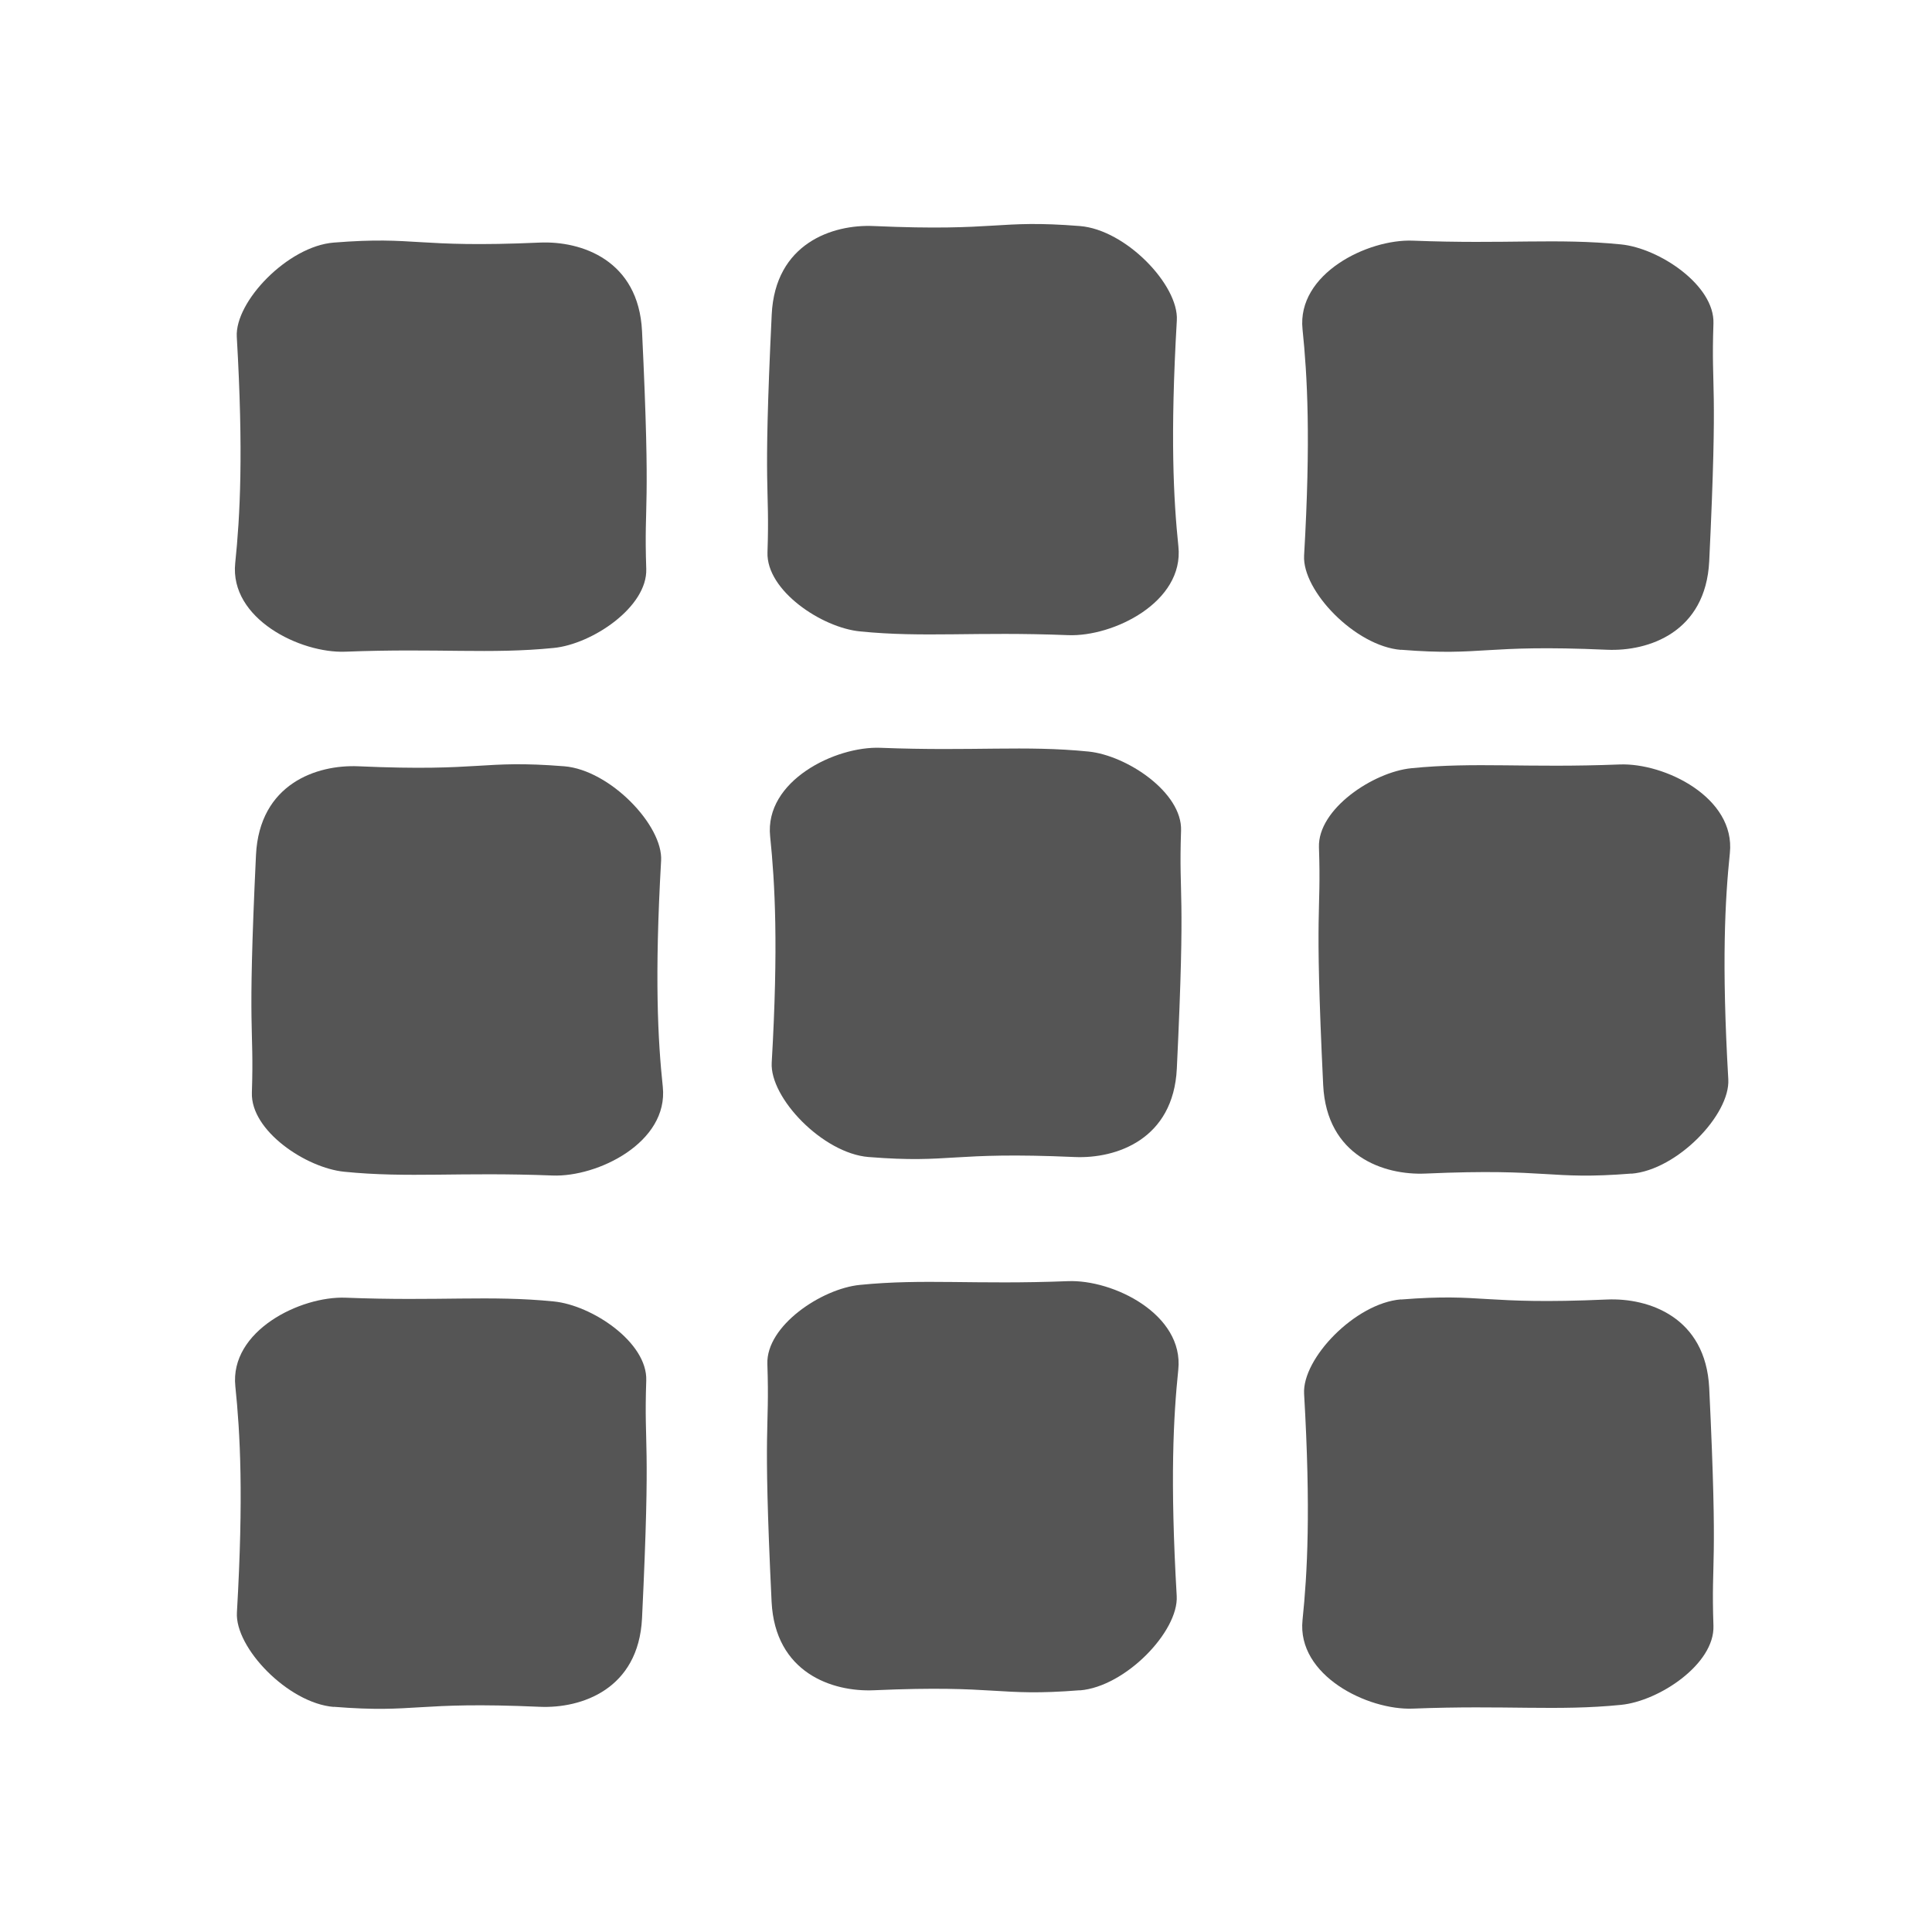
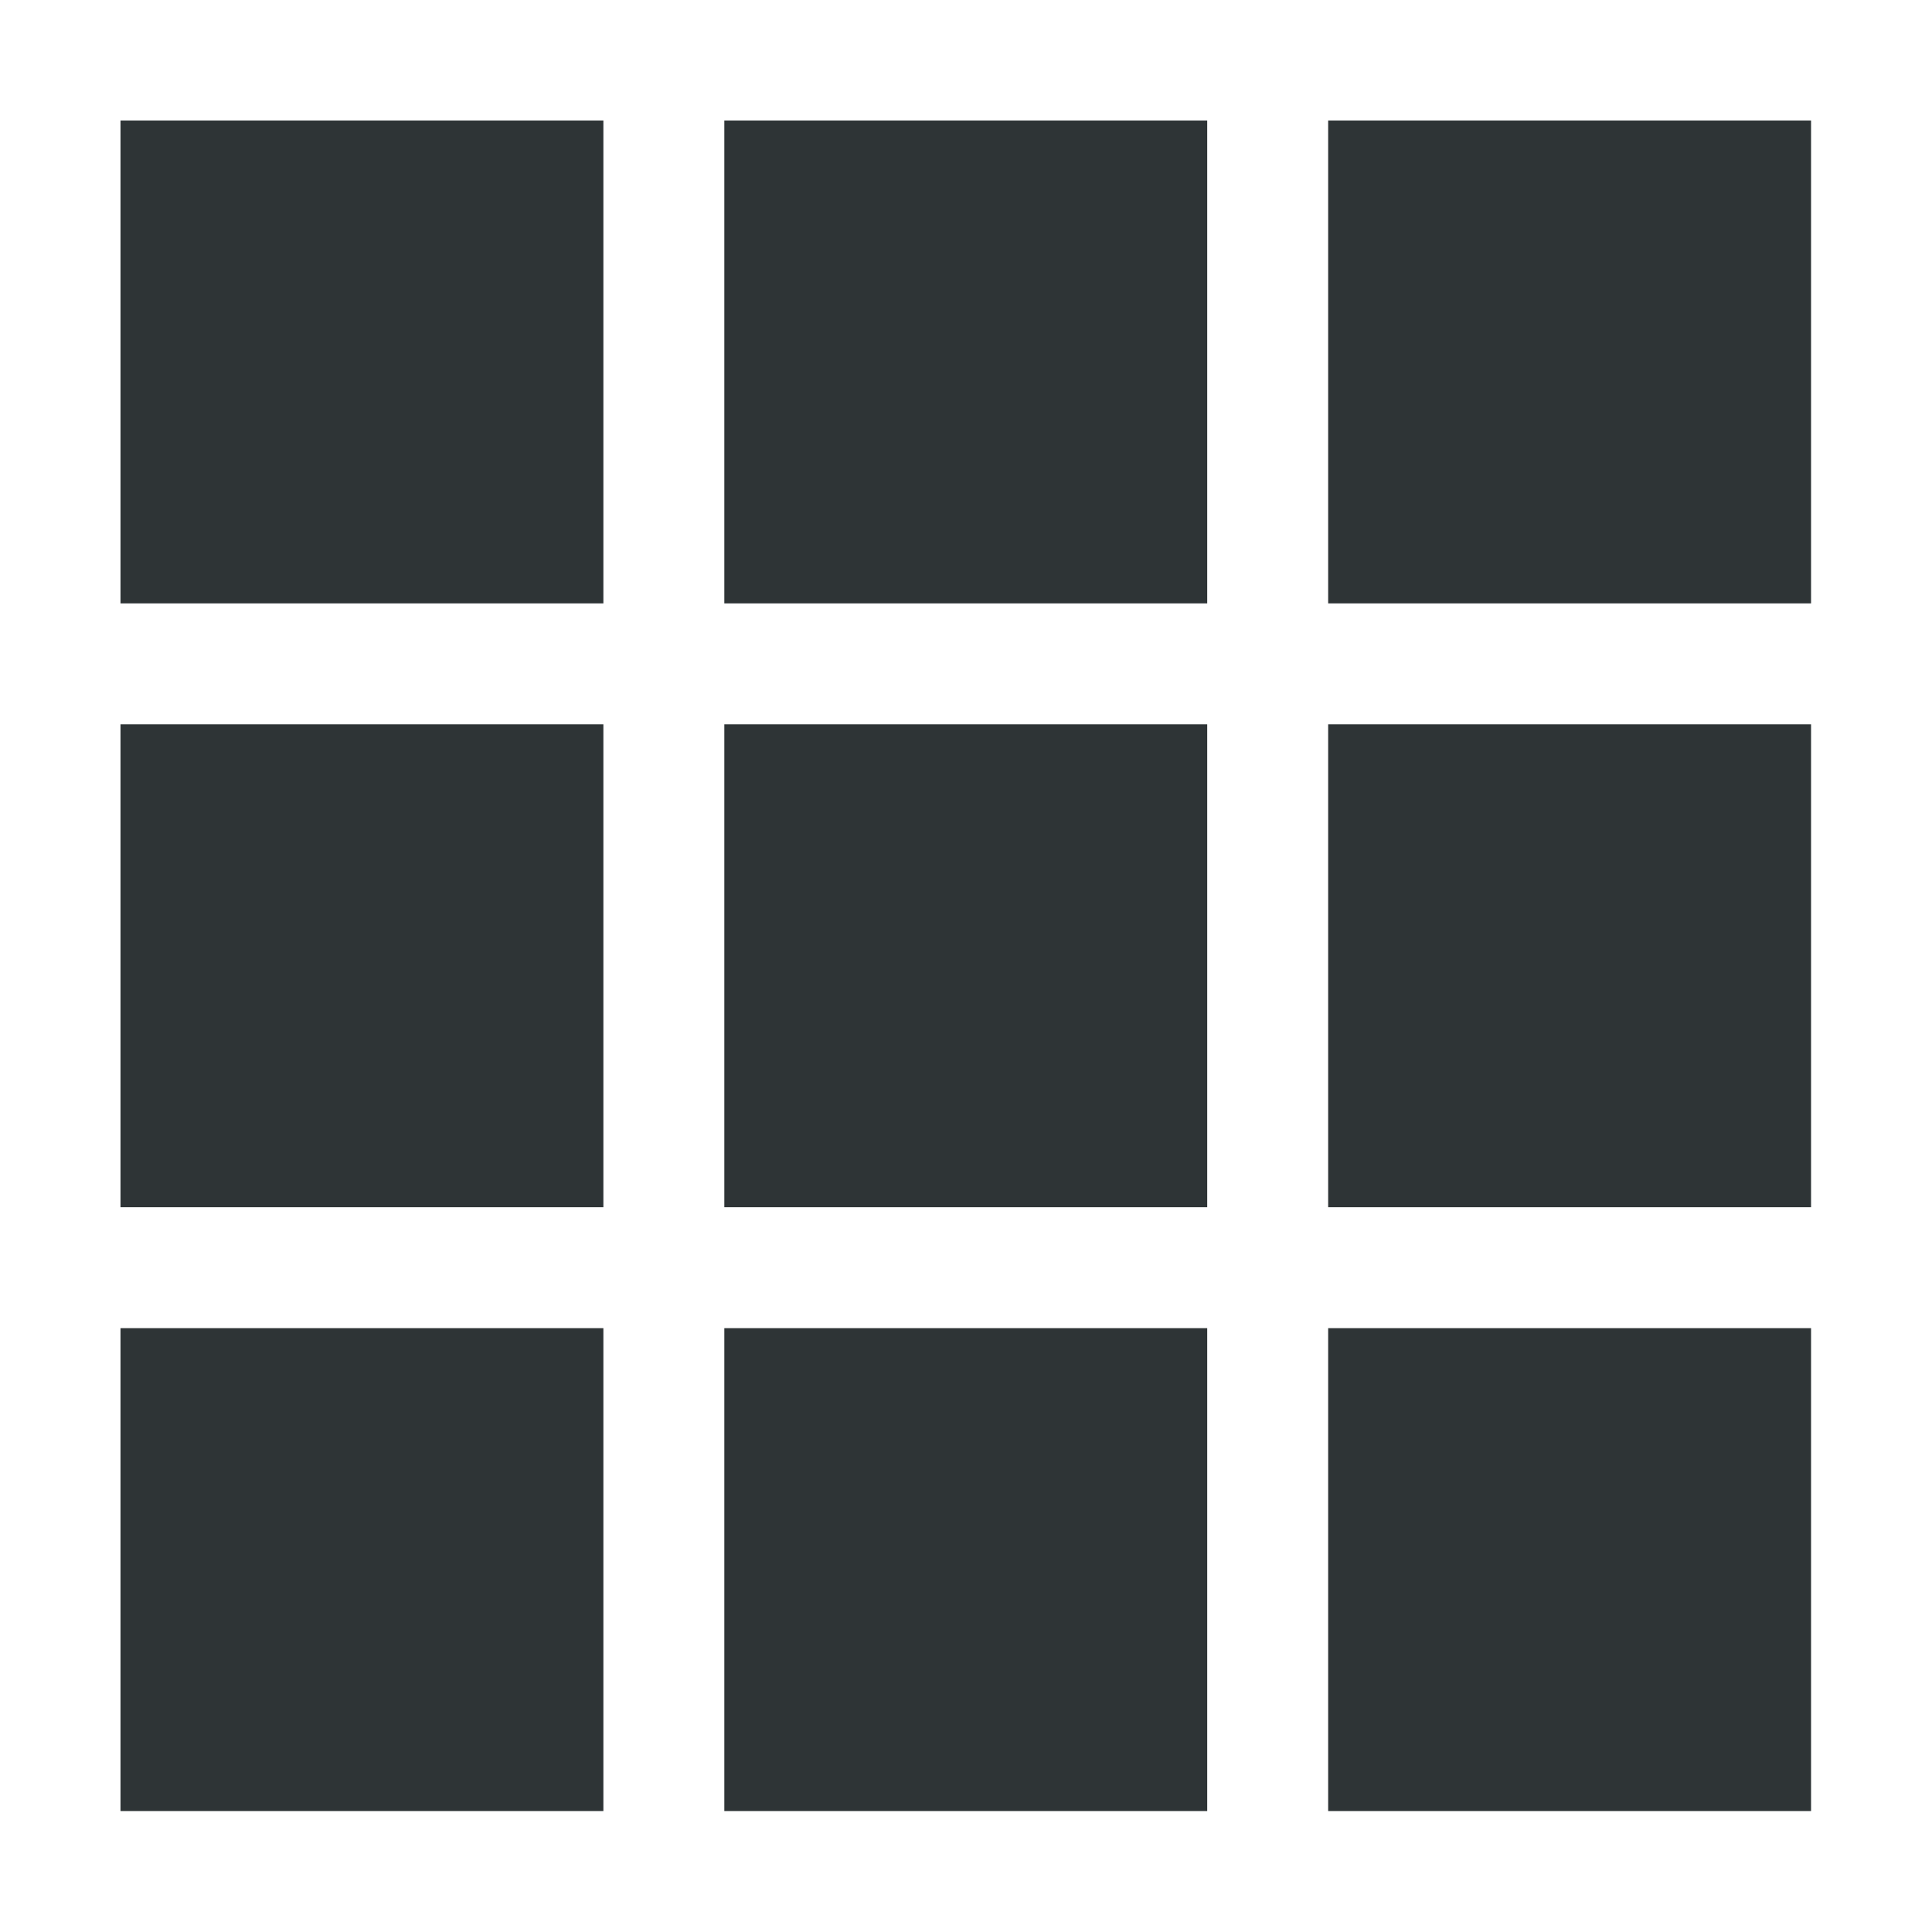
- <svg xmlns="http://www.w3.org/2000/svg" height="16px" viewBox="0 0 16 16" width="16px" version="1.1" id="svg6401">
-   <path id="rect7674" style="fill:#555555;fill-opacity:1;stroke:none;stroke-width:1;stop-color:#000000" d="m 2.764,2.009 c 0.693,-0.055 0.665,0.046 1.706,0 0.345,-0.015 0.818,0.145 0.847,0.733 0.074,1.54 0.015,1.378 0.035,1.969 0.011,0.317 -0.45,0.624 -0.766,0.655 C 4.056,5.419 3.632,5.367 2.861,5.397 2.487,5.412 1.9,5.124 1.948,4.663 1.988,4.276 2.017,3.755 1.961,2.79 1.944,2.498 2.384,2.039 2.764,2.009 Z" />
-   <defs id="defs6405" />
-   <filter id="a" height="100%" width="100%" x="0%" y="0%">
-     <feColorMatrix in="SourceGraphic" type="matrix" values="0 0 0 0 1 0 0 0 0 1 0 0 0 0 1 0 0 0 1 0" id="feColorMatrix6238" />
-   </filter>
-   <mask id="b">
-     <g filter="url(#a)" id="g6243">
-       <path d="m 0 0 h 16 v 16 h -16 z" fill-opacity="0.3" id="path6241" />
-     </g>
-   </mask>
-   <clipPath id="c">
-     <path d="m 0 0 h 1024 v 800 h -1024 z" id="path6246" />
-   </clipPath>
-   <mask id="d">
-     <g filter="url(#a)" id="g6251">
-       <path d="m 0 0 h 16 v 16 h -16 z" fill-opacity="0.05" id="path6249" />
-     </g>
-   </mask>
-   <clipPath id="e">
-     <path d="m 0 0 h 1024 v 800 h -1024 z" id="path6254" />
-   </clipPath>
-   <mask id="f">
-     <g filter="url(#a)" id="g6259">
-       <path d="m 0 0 h 16 v 16 h -16 z" fill-opacity="0.05" id="path6257" />
-     </g>
-   </mask>
-   <clipPath id="g">
-     <path d="m 0 0 h 1024 v 800 h -1024 z" id="path6262" />
-   </clipPath>
-   <mask id="h">
-     <g filter="url(#a)" id="g6267">
-       <path d="m 0 0 h 16 v 16 h -16 z" fill-opacity="0.05" id="path6265" />
-     </g>
-   </mask>
-   <clipPath id="i">
-     <path d="m 0 0 h 1024 v 800 h -1024 z" id="path6270" />
-   </clipPath>
-   <mask id="j">
-     <g filter="url(#a)" id="g6275">
-       <path d="m 0 0 h 16 v 16 h -16 z" fill-opacity="0.05" id="path6273" />
-     </g>
-   </mask>
-   <clipPath id="k">
-     <path d="m 0 0 h 1024 v 800 h -1024 z" id="path6278" />
-   </clipPath>
-   <mask id="l">
-     <g filter="url(#a)" id="g6283">
-       <path d="m 0 0 h 16 v 16 h -16 z" fill-opacity="0.05" id="path6281" />
-     </g>
-   </mask>
-   <clipPath id="m">
-     <path d="m 0 0 h 1024 v 800 h -1024 z" id="path6286" />
-   </clipPath>
-   <mask id="n">
-     <g filter="url(#a)" id="g6291">
-       <path d="m 0 0 h 16 v 16 h -16 z" fill-opacity="0.05" id="path6289" />
-     </g>
-   </mask>
-   <clipPath id="o">
-     <path d="m 0 0 h 1024 v 800 h -1024 z" id="path6294" />
-   </clipPath>
-   <mask id="p">
-     <g filter="url(#a)" id="g6299">
-       <path d="m 0 0 h 16 v 16 h -16 z" fill-opacity="0.3" id="path6297" />
-     </g>
-   </mask>
-   <clipPath id="q">
-     <path d="m 0 0 h 1024 v 800 h -1024 z" id="path6302" />
-   </clipPath>
-   <mask id="r">
-     <g filter="url(#a)" id="g6307">
-       <path d="m 0 0 h 16 v 16 h -16 z" fill-opacity="0.5" id="path6305" />
-     </g>
-   </mask>
-   <clipPath id="s">
-     <path d="m 0 0 h 1024 v 800 h -1024 z" id="path6310" />
-   </clipPath>
-   <mask id="t">
-     <g filter="url(#a)" id="g6315">
-       <path d="m 0 0 h 16 v 16 h -16 z" fill-opacity="0.4" id="path6313" />
-     </g>
-   </mask>
-   <clipPath id="u">
-     <path d="m 0 0 h 1024 v 800 h -1024 z" id="path6318" />
-   </clipPath>
-   <mask id="v">
-     <g filter="url(#a)" id="g6323">
-       <path d="m 0 0 h 16 v 16 h -16 z" fill-opacity="0.4" id="path6321" />
-     </g>
-   </mask>
-   <clipPath id="w">
-     <path d="m 0 0 h 1024 v 800 h -1024 z" id="path6326" />
-   </clipPath>
-   <mask id="x">
-     <g filter="url(#a)" id="g6331">
-       <path d="m 0 0 h 16 v 16 h -16 z" fill-opacity="0.5" id="path6329" />
-     </g>
-   </mask>
-   <clipPath id="y">
-     <path d="m 0 0 h 1024 v 800 h -1024 z" id="path6334" />
-   </clipPath>
-   <mask id="z">
-     <g filter="url(#a)" id="g6339">
-       <path d="m 0 0 h 16 v 16 h -16 z" fill-opacity="0.5" id="path6337" />
-     </g>
-   </mask>
-   <clipPath id="A">
-     <path d="m 0 0 h 1024 v 800 h -1024 z" id="path6342" />
-   </clipPath>
-   <g clip-path="url(#c)" mask="url(#b)" transform="matrix(0.7942785,0,0,0.7942785,-78.53123,-157.9778)" id="g6347" style="stroke-width:1.259">
-     <path d="m 562.461,212.059 h 10.449 c -1.184,0.492 -1.297,2.461 0,3 h -10.449 z m 0,0" fill="#2e3436" id="path6345" style="stroke-width:1.412" />
-   </g>
-   <g clip-path="url(#e)" mask="url(#d)" transform="matrix(0.7942785,0,0,0.7942785,-78.53123,-157.9778)" id="g6351" style="stroke-width:1.259">
-     <path d="m 16,632 h 1 v 1 h -1 z m 0,0" fill="#2e3436" fill-rule="evenodd" id="path6349" style="stroke-width:1.412" />
-   </g>
-   <g clip-path="url(#g)" mask="url(#f)" transform="matrix(0.7942785,0,0,0.7942785,-78.53123,-157.9778)" id="g6355" style="stroke-width:1.259">
-     <path d="m 17,631 h 1 v 1 h -1 z m 0,0" fill="#2e3436" fill-rule="evenodd" id="path6353" style="stroke-width:1.412" />
-   </g>
-   <g clip-path="url(#i)" mask="url(#h)" transform="matrix(0.7942785,0,0,0.7942785,-78.53123,-157.9778)" id="g6359" style="stroke-width:1.259">
-     <path d="m 18,634 h 1 v 1 h -1 z m 0,0" fill="#2e3436" fill-rule="evenodd" id="path6357" style="stroke-width:1.412" />
-   </g>
-   <g clip-path="url(#k)" mask="url(#j)" transform="matrix(0.7942785,0,0,0.7942785,-78.53123,-157.9778)" id="g6363" style="stroke-width:1.259">
-     <path d="m 16,634 h 1 v 1 h -1 z m 0,0" fill="#2e3436" fill-rule="evenodd" id="path6361" style="stroke-width:1.412" />
-   </g>
-   <g clip-path="url(#m)" mask="url(#l)" transform="matrix(0.7942785,0,0,0.7942785,-78.53123,-157.9778)" id="g6367" style="stroke-width:1.259">
-     <path d="m 17,635 h 1 v 1 h -1 z m 0,0" fill="#2e3436" fill-rule="evenodd" id="path6365" style="stroke-width:1.412" />
-   </g>
-   <g clip-path="url(#o)" mask="url(#n)" transform="matrix(0.7942785,0,0,0.7942785,-78.53123,-157.9778)" id="g6371" style="stroke-width:1.259">
-     <path d="m 19,635 h 1 v 1 h -1 z m 0,0" fill="#2e3436" fill-rule="evenodd" id="path6369" style="stroke-width:1.412" />
-   </g>
-   <g clip-path="url(#q)" mask="url(#p)" transform="matrix(0.7942785,0,0,0.7942785,-78.53123,-157.9778)" id="g6375" style="stroke-width:1.259">
-     <path d="m 136,660 v 7 h 7 v -7 z m 0,0" fill="#2e3436" id="path6373" style="stroke-width:1.412" />
-   </g>
-   <g clip-path="url(#s)" mask="url(#r)" transform="matrix(0.7942785,0,0,0.7942785,-78.53123,-157.9778)" id="g6379" style="stroke-width:1.259">
-     <path d="m 199,642 h 3 v 12 h -3 z m 0,0" fill="#2e3436" id="path6377" style="stroke-width:1.412" />
-   </g>
-   <g clip-path="url(#u)" mask="url(#t)" transform="matrix(0.7942785,0,0,0.7942785,-78.53123,-157.9778)" id="g6387" style="stroke-width:1.259">
-     <path d="m 209.5,144.16 c 0.277,0 0.5,0.223 0.5,0.5 v 1 c 0,0.277 -0.223,0.5 -0.5,0.5 -0.277,0 -0.5,-0.223 -0.5,-0.5 v -1 c 0,-0.277 0.223,-0.5 0.5,-0.5 z m 0,0" fill="#2e3436" id="path6385" style="stroke-width:1.412" />
-   </g>
-   <g clip-path="url(#w)" mask="url(#v)" transform="matrix(0.7942785,0,0,0.7942785,-78.53123,-157.9778)" id="g6391" style="stroke-width:1.259">
-     <path d="m 206.5,144.16 c 0.277,0 0.5,0.223 0.5,0.5 v 1 c 0,0.277 -0.223,0.5 -0.5,0.5 -0.277,0 -0.5,-0.223 -0.5,-0.5 v -1 c 0,-0.277 0.223,-0.5 0.5,-0.5 z m 0,0" fill="#2e3436" id="path6389" style="stroke-width:1.412" />
-   </g>
-   <g clip-path="url(#y)" mask="url(#x)" transform="matrix(0.7942785,0,0,0.7942785,-78.53123,-157.9778)" id="g6395" style="stroke-width:1.259">
-     <path d="m 229.5,143.16 c -0.547,0 -1,0.457 -1,1 0,0.547 0.453,1 1,1 0.547,0 1,-0.453 1,-1 0,-0.543 -0.453,-1 -1,-1 z m 0,0" fill="#2e3436" id="path6393" style="stroke-width:1.412" />
-   </g>
-   <g clip-path="url(#A)" mask="url(#z)" transform="matrix(0.7942785,0,0,0.7942785,-78.53123,-157.9778)" id="g6399" style="stroke-width:1.259">
-     <path d="m 226.453,143.16 c -0.52,0 -0.953,0.434 -0.953,0.953 v 0.094 c 0,0.52 0.434,0.953 0.953,0.953 h 0.094 c 0.52,0 0.953,-0.434 0.953,-0.953 v -0.094 c 0,-0.52 -0.434,-0.953 -0.953,-0.953 z m 0,0" fill="#2e3436" id="path6397" style="stroke-width:1.412" />
-   </g>
-   <path id="path7733" style="fill:#555555;fill-opacity:1;stroke:none;stroke-width:1;stop-color:#000000" d="m 8.943,1.872 c -0.693,-0.055 -0.665,0.046 -1.706,0 C 6.893,1.856 6.419,2.017 6.391,2.605 6.317,4.145 6.376,3.983 6.356,4.574 c -0.011,0.317 0.45,0.624 0.766,0.655 0.529,0.053 0.953,6.449e-4 1.723,0.031 C 9.22,5.275 9.807,4.986 9.759,4.526 9.719,4.139 9.69,3.618 9.746,2.653 9.763,2.361 9.323,1.902 8.943,1.872 Z" />
-   <path id="path7735" style="fill:#555555;fill-opacity:1;stroke:none;stroke-width:1;stop-color:#000000" d="m 11.602,5.381 c 0.693,0.055 0.665,-0.046 1.706,0 0.345,0.015 0.818,-0.145 0.847,-0.733 0.074,-1.54 0.015,-1.378 0.035,-1.969 0.011,-0.317 -0.45,-0.624 -0.766,-0.655 -0.529,-0.053 -0.953,-6.45e-4 -1.723,-0.031 -0.374,-0.015 -0.962,0.274 -0.914,0.734 0.04,0.387 0.069,0.908 0.013,1.873 -0.017,0.292 0.423,0.751 0.802,0.782 z" />
-   <path id="path7737" style="fill:#555555;fill-opacity:1;stroke:none;stroke-width:1;stop-color:#000000" d="m 2.764,14.135 c 0.693,0.055 0.665,-0.046 1.706,0 0.345,0.015 0.818,-0.145 0.847,-0.733 0.074,-1.54 0.015,-1.378 0.035,-1.969 0.011,-0.317 -0.45,-0.624 -0.766,-0.655 -0.529,-0.053 -0.953,-6.45e-4 -1.723,-0.031 -0.374,-0.015 -0.962,0.274 -0.914,0.734 0.04,0.387 0.069,0.908 0.013,1.873 -0.017,0.292 0.423,0.751 0.802,0.782 z" />
-   <path id="path7739" style="fill:#555555;fill-opacity:1;stroke:none;stroke-width:1;stop-color:#000000" d="m 8.943,13.998 c -0.693,0.055 -0.665,-0.046 -1.706,0 -0.345,0.015 -0.818,-0.145 -0.847,-0.733 -0.074,-1.54 -0.015,-1.378 -0.035,-1.969 -0.011,-0.317 0.45,-0.624 0.766,-0.655 0.529,-0.053 0.953,-6.45e-4 1.723,-0.031 0.374,-0.015 0.962,0.274 0.914,0.734 -0.04,0.387 -0.069,0.908 -0.013,1.873 0.017,0.292 -0.423,0.751 -0.802,0.782 z" />
-   <path id="path7741" style="fill:#555555;fill-opacity:1;stroke:none;stroke-width:1;stop-color:#000000" d="m 11.602,10.762 c 0.693,-0.055 0.665,0.046 1.706,0 0.345,-0.015 0.818,0.145 0.847,0.733 0.074,1.54 0.015,1.378 0.035,1.969 0.011,0.317 -0.45,0.624 -0.766,0.655 -0.529,0.053 -0.953,6.44e-4 -1.723,0.031 -0.374,0.015 -0.962,-0.274 -0.914,-0.734 0.04,-0.387 0.069,-0.908 0.013,-1.873 -0.017,-0.292 0.423,-0.751 0.802,-0.782 z" />
-   <path id="path7743" style="fill:#555555;fill-opacity:1;stroke:none;stroke-width:1;stop-color:#000000" d="m 13.511,9.719 c -0.693,0.055 -0.665,-0.046 -1.706,0 -0.345,0.015 -0.818,-0.145 -0.847,-0.733 -0.074,-1.54 -0.015,-1.378 -0.035,-1.969 -0.011,-0.317 0.45,-0.624 0.766,-0.655 0.529,-0.053 0.953,-6.451e-4 1.723,-0.031 0.374,-0.015 0.962,0.274 0.914,0.734 -0.04,0.387 -0.069,0.908 -0.013,1.873 0.017,0.292 -0.423,0.751 -0.802,0.782 z" />
-   <path id="path7745" style="fill:#555555;fill-opacity:1;stroke:none;stroke-width:1;stop-color:#000000" d="m 7.194,9.582 c 0.693,0.055 0.665,-0.046 1.706,0 C 9.245,9.597 9.718,9.436 9.746,8.849 9.82,7.308 9.761,7.47 9.781,6.879 9.792,6.562 9.331,6.256 9.015,6.224 8.486,6.171 8.062,6.223 7.292,6.193 6.918,6.178 6.33,6.467 6.378,6.927 c 0.04,0.387 0.069,0.908 0.013,1.873 -0.017,0.292 0.423,0.751 0.802,0.782 z" />
-   <path id="path7747" style="fill:#555555;fill-opacity:1;stroke:none;stroke-width:1;stop-color:#000000" d="m 4.673,6.346 c -0.693,-0.055 -0.665,0.046 -1.706,0 C 2.622,6.331 2.149,6.492 2.12,7.08 2.047,8.62 2.105,8.458 2.086,9.049 2.075,9.366 2.536,9.673 2.852,9.704 3.381,9.757 3.805,9.705 4.575,9.735 4.949,9.75 5.537,9.461 5.489,9.001 5.448,8.614 5.42,8.093 5.475,7.128 5.492,6.836 5.052,6.377 4.673,6.346 Z" />
+ <svg xmlns="http://www.w3.org/2000/svg" width="4.233mm" height="4.233mm" version="1.1" viewBox="0 0 4.233 4.233" id="svg19116">
+   <defs id="defs19120" />
+   <rect x="0.264" y="0.264" width="1.058" height="1.058" rx="0" ry="0" stop-color="#000000" id="rect19092" style="fill:#2e3436;stroke-width:0.265" />
+   <rect x="1.587" y="0.264" width="1.058" height="1.058" rx="0" ry="0" stop-color="#000000" id="rect19094" style="fill:#2e3436;stroke-width:0.265" />
+   <rect x="2.91" y="0.264" width="1.058" height="1.058" rx="0" ry="0" stop-color="#000000" id="rect19096" style="fill:#2e3436;stroke-width:0.265" />
+   <rect x="0.264" y="1.587" width="1.058" height="1.058" rx="0" ry="0" stop-color="#000000" id="rect19098" style="fill:#2e3436;stroke-width:0.265" />
+   <rect x="1.587" y="1.587" width="1.058" height="1.058" rx="0" ry="0" stop-color="#000000" id="rect19100" style="fill:#2e3436;stroke-width:0.265" />
+   <rect x="2.91" y="1.587" width="1.058" height="1.058" rx="0" ry="0" stop-color="#000000" id="rect19102" style="fill:#2e3436;stroke-width:0.265" />
+   <rect x="0.264" y="2.91" width="1.058" height="1.058" rx="0" ry="0" stop-color="#000000" id="rect19104" style="fill:#2e3436;stroke-width:0.265" />
+   <rect x="1.587" y="2.91" width="1.058" height="1.058" rx="0" ry="0" stop-color="#000000" id="rect19106" style="fill:#2e3436;stroke-width:0.265" />
+   <rect x="2.91" y="2.91" width="1.058" height="1.058" rx="0" ry="0" stop-color="#000000" id="rect19108" style="fill:#2e3436;stroke-width:0.265" />
</svg>
